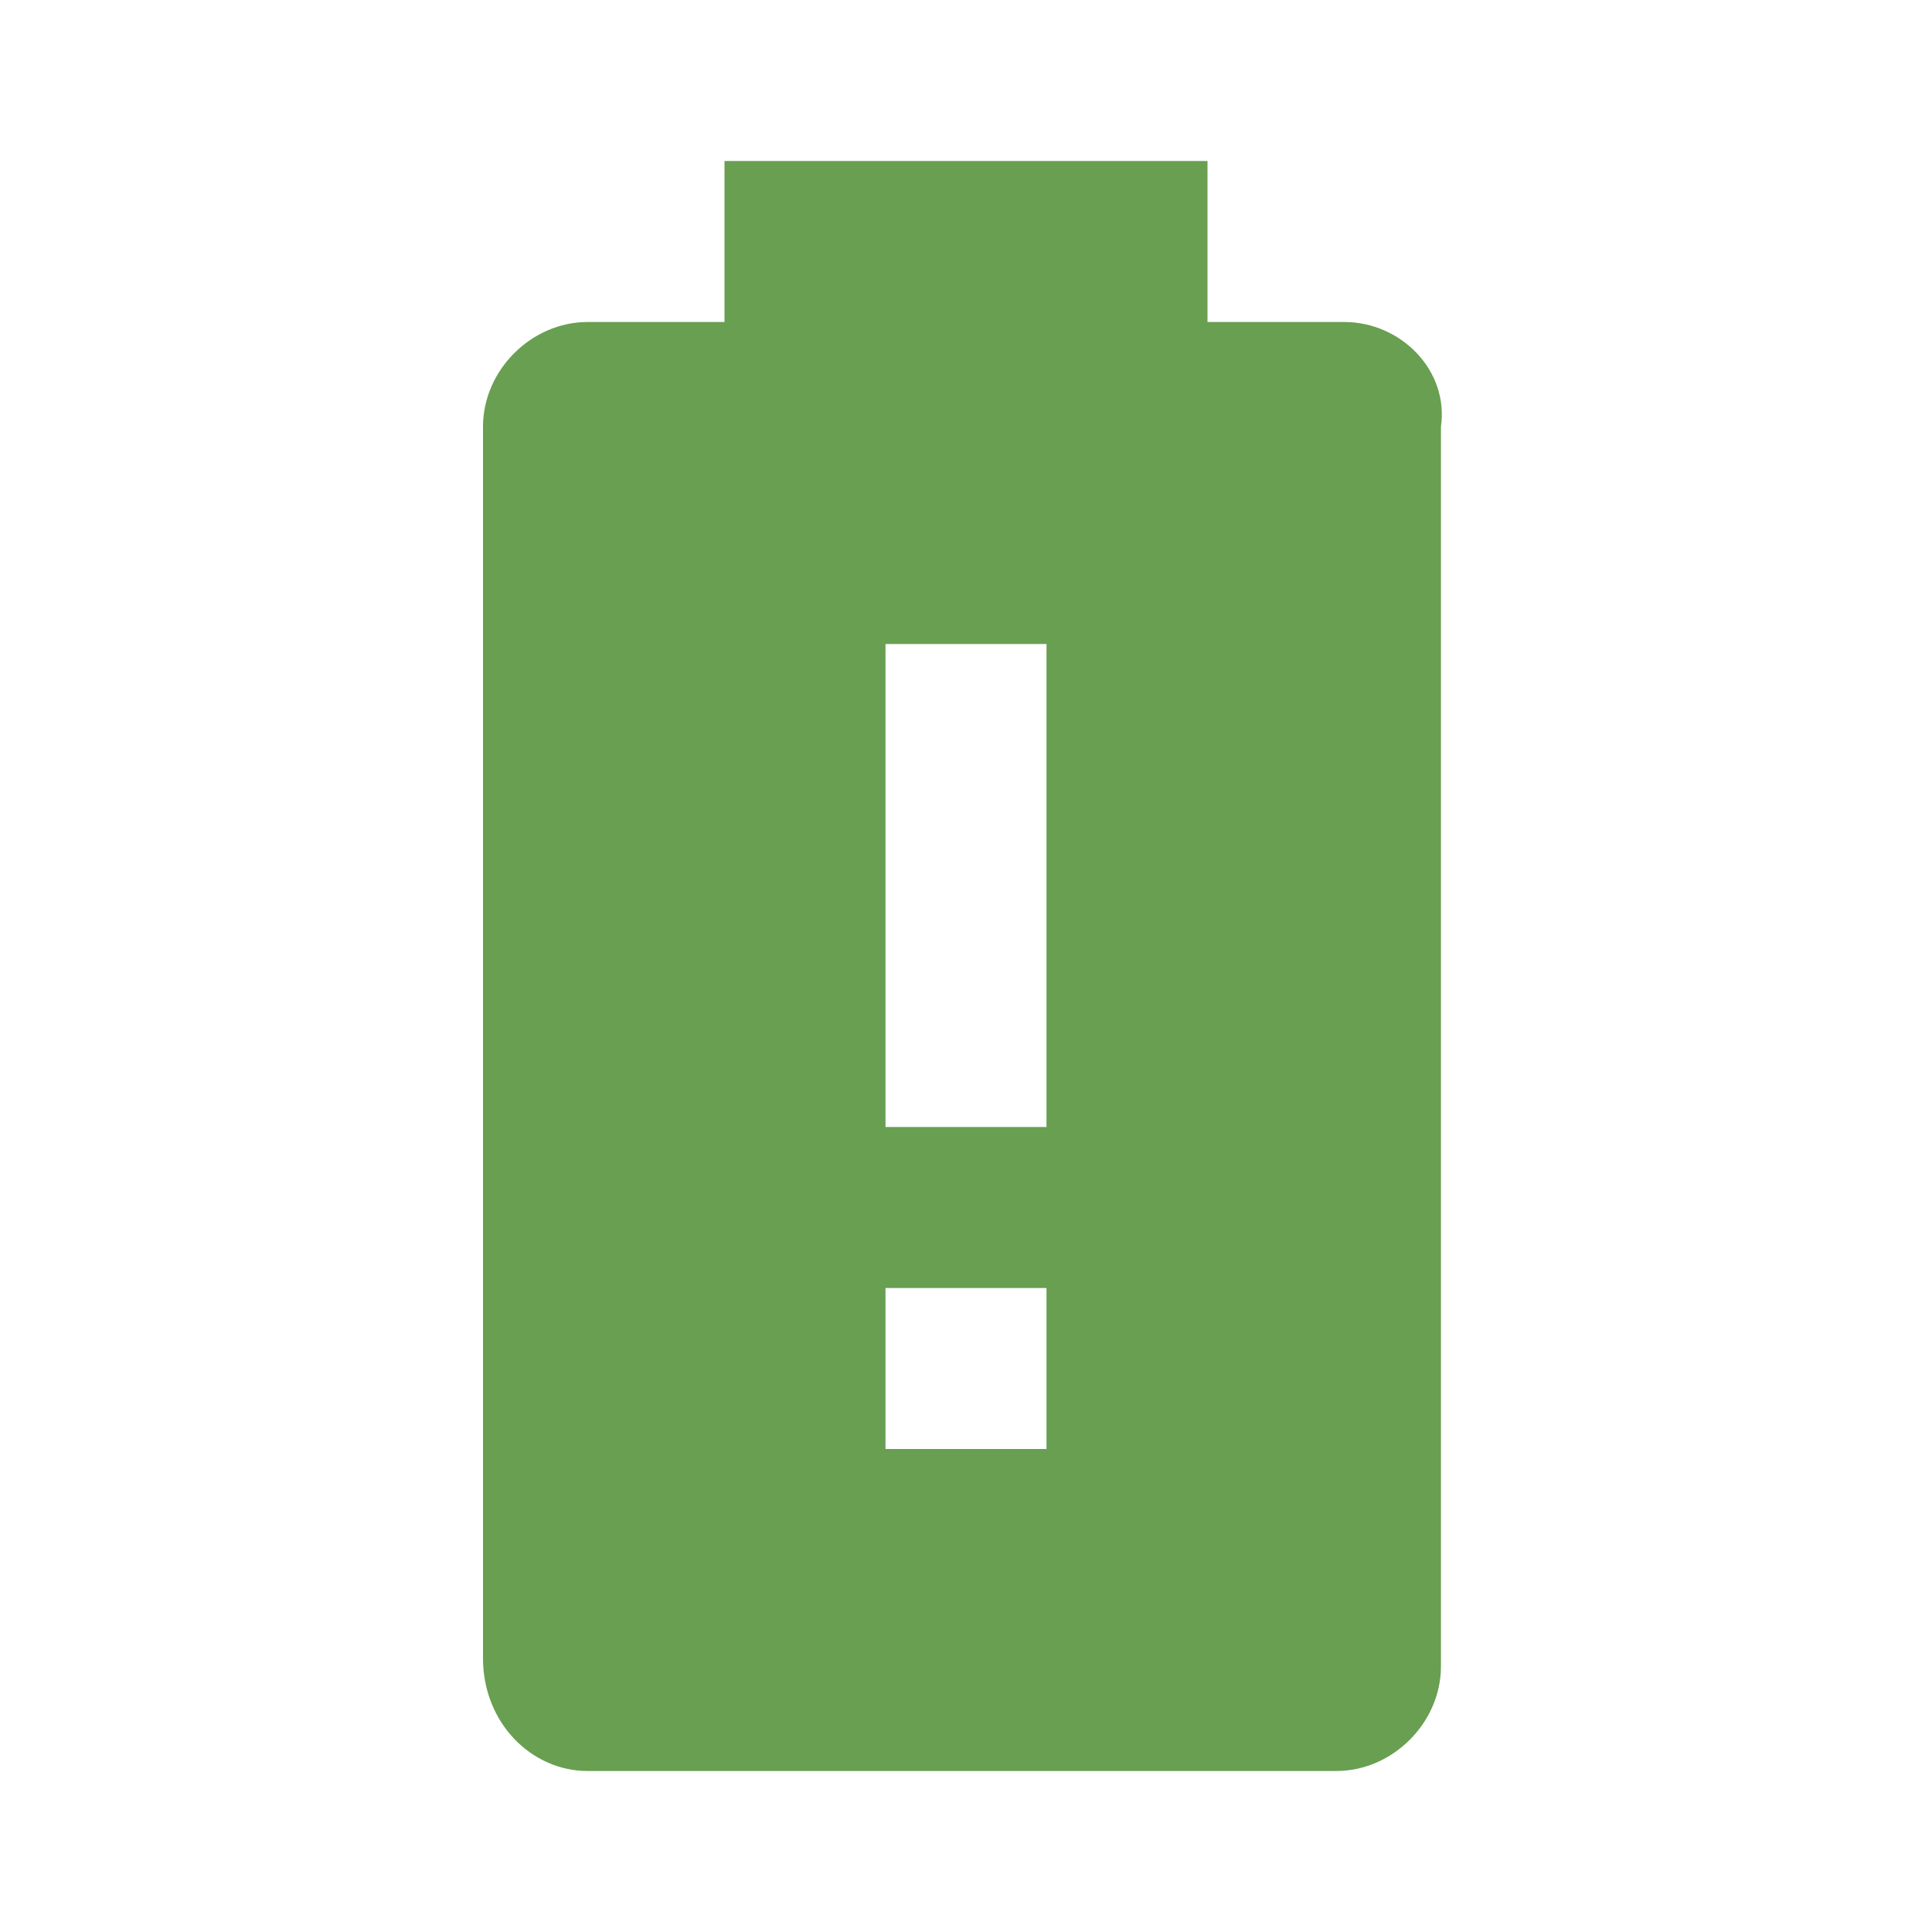
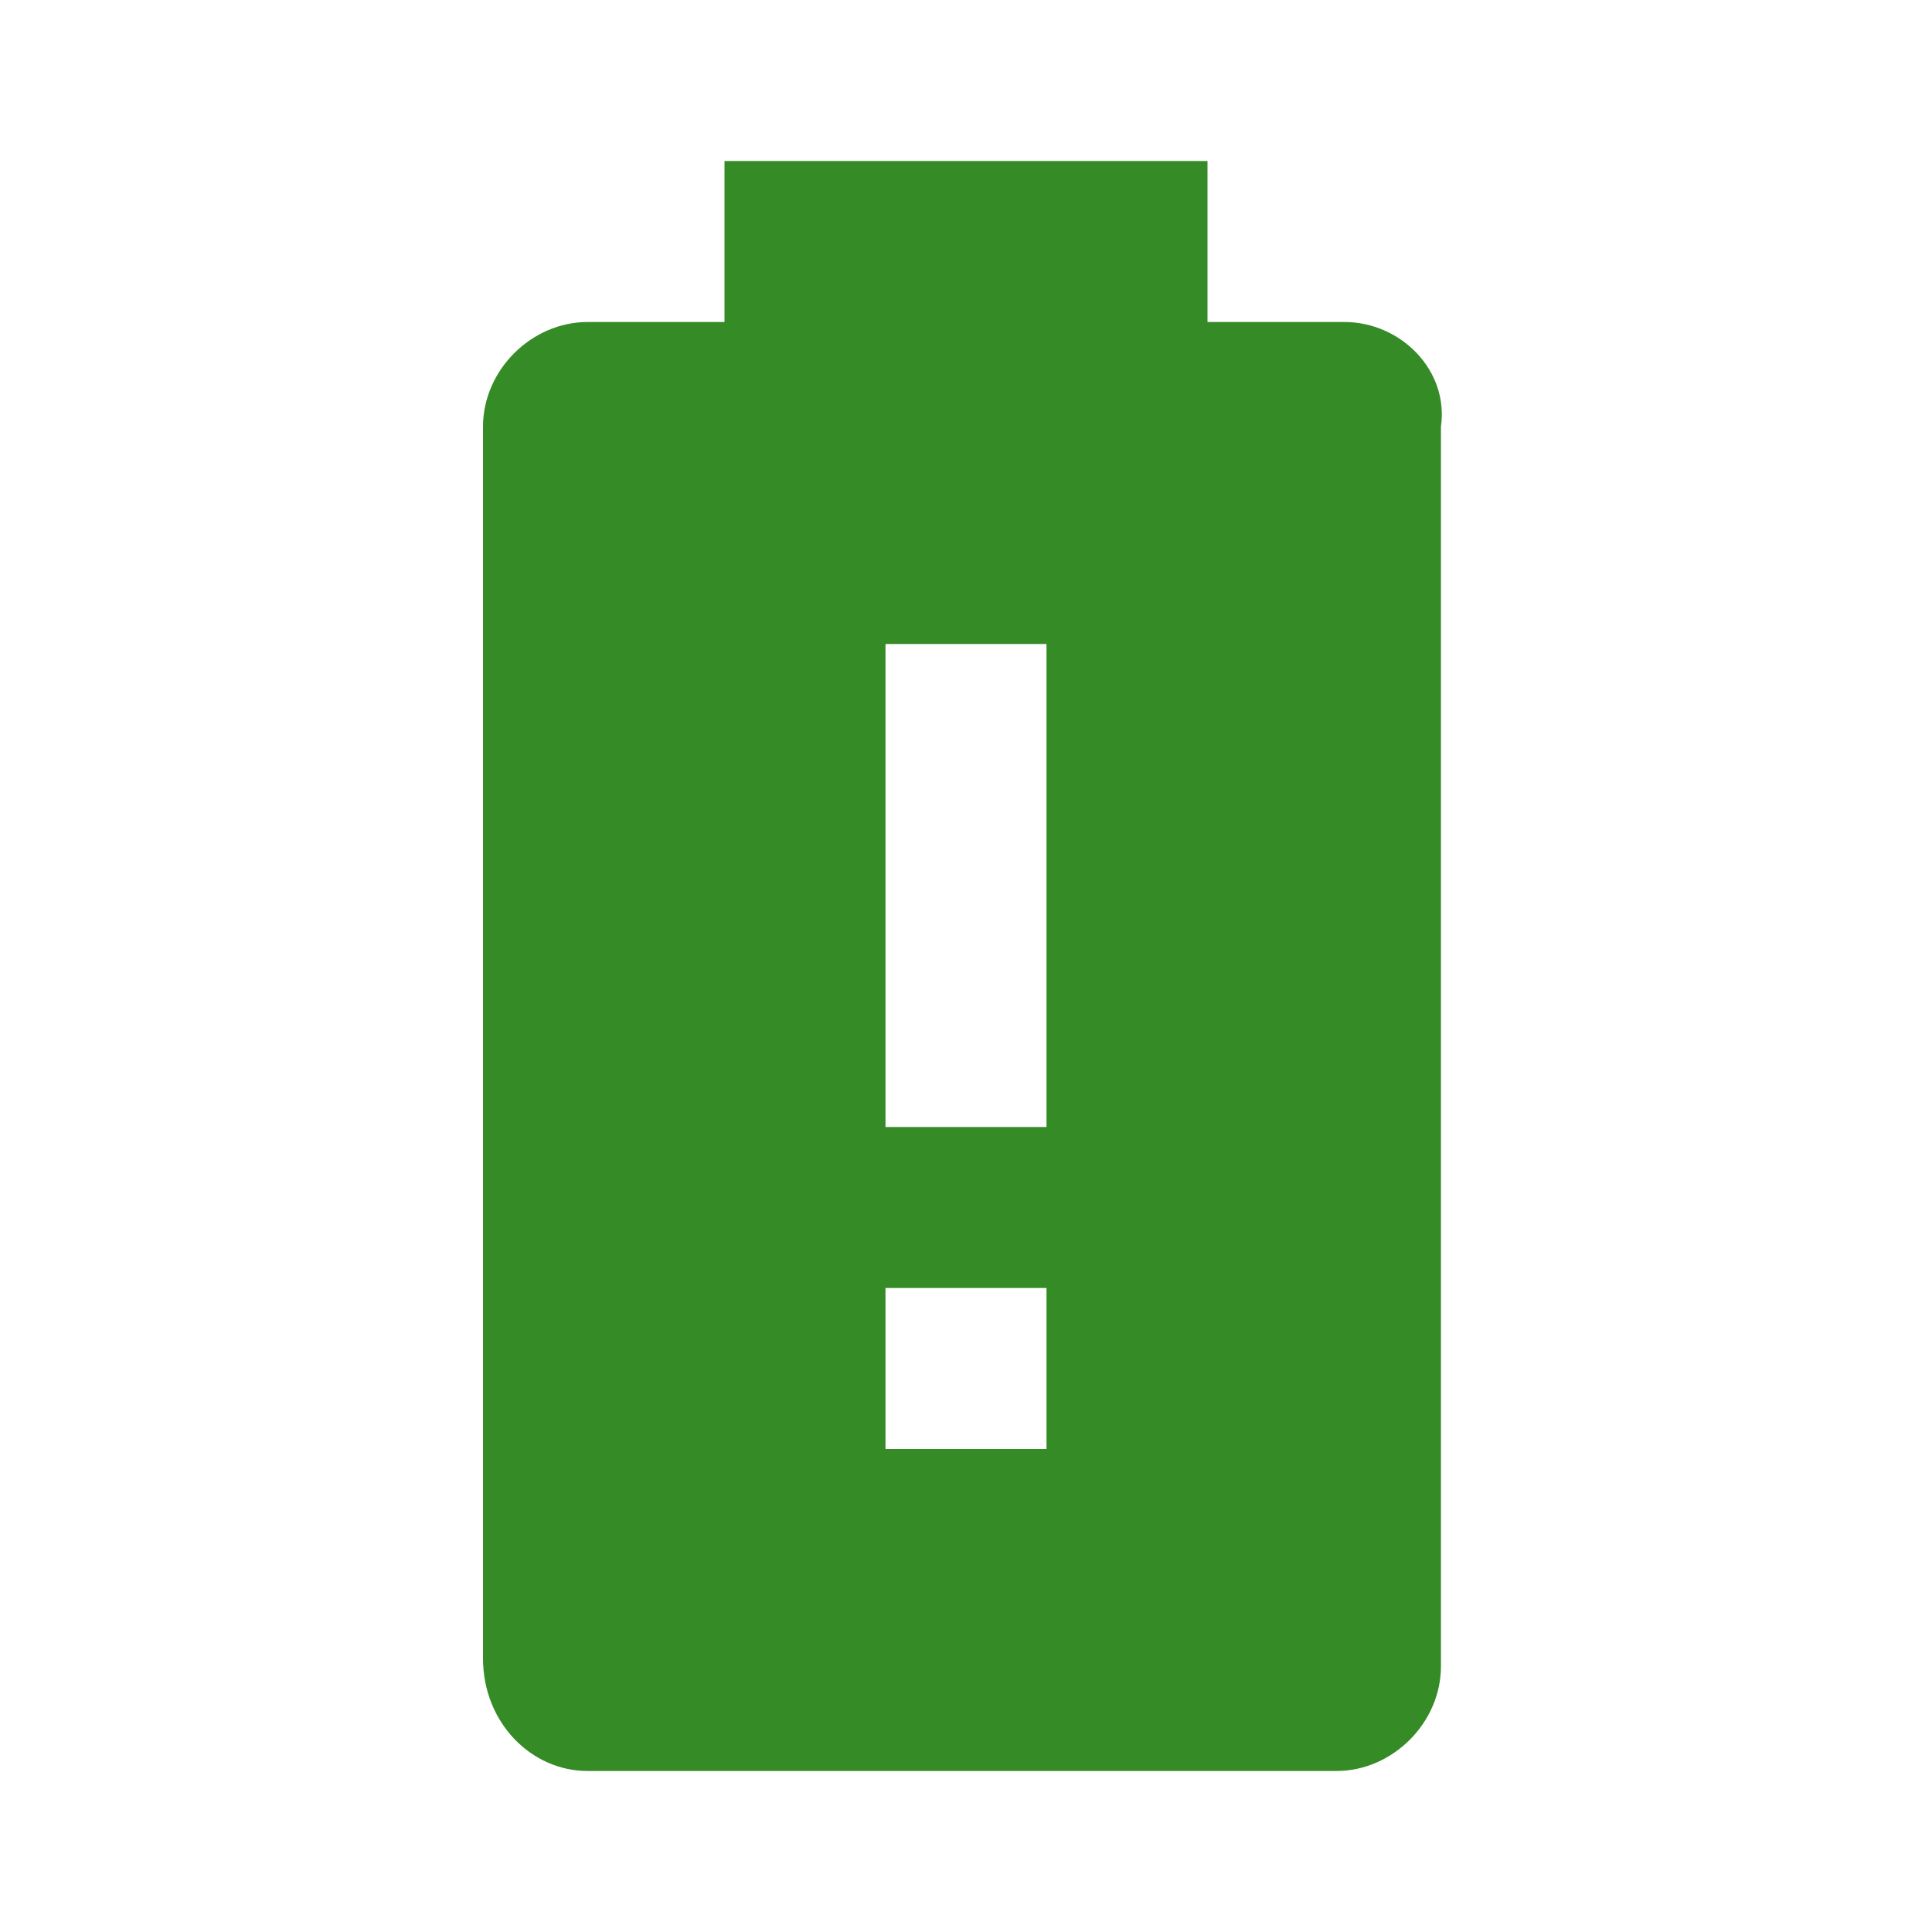
<svg xmlns="http://www.w3.org/2000/svg" viewBox="0 0 24 24">
-   <path d="M13 14H11V8H13M13 18H11V16H13M16.7 4H15V2H9V4H7.3C6.6 4 6 4.6 6 5.3V20.6C6 21.4 6.6 22 7.3 22H16.6C17.3 22 17.9 21.4 17.9 20.7V5.3C18 4.6 17.4 4 16.7 4Z" fill="#689F51" />
+   <path d="M13 14H11V8H13M13 18H11V16H13M16.7 4H15V2H9V4H7.3C6.6 4 6 4.6 6 5.3V20.6C6 21.4 6.6 22 7.3 22H16.6C17.3 22 17.9 21.4 17.9 20.7V5.3C18 4.6 17.4 4 16.7 4Z" fill="#358B26" />
</svg>
